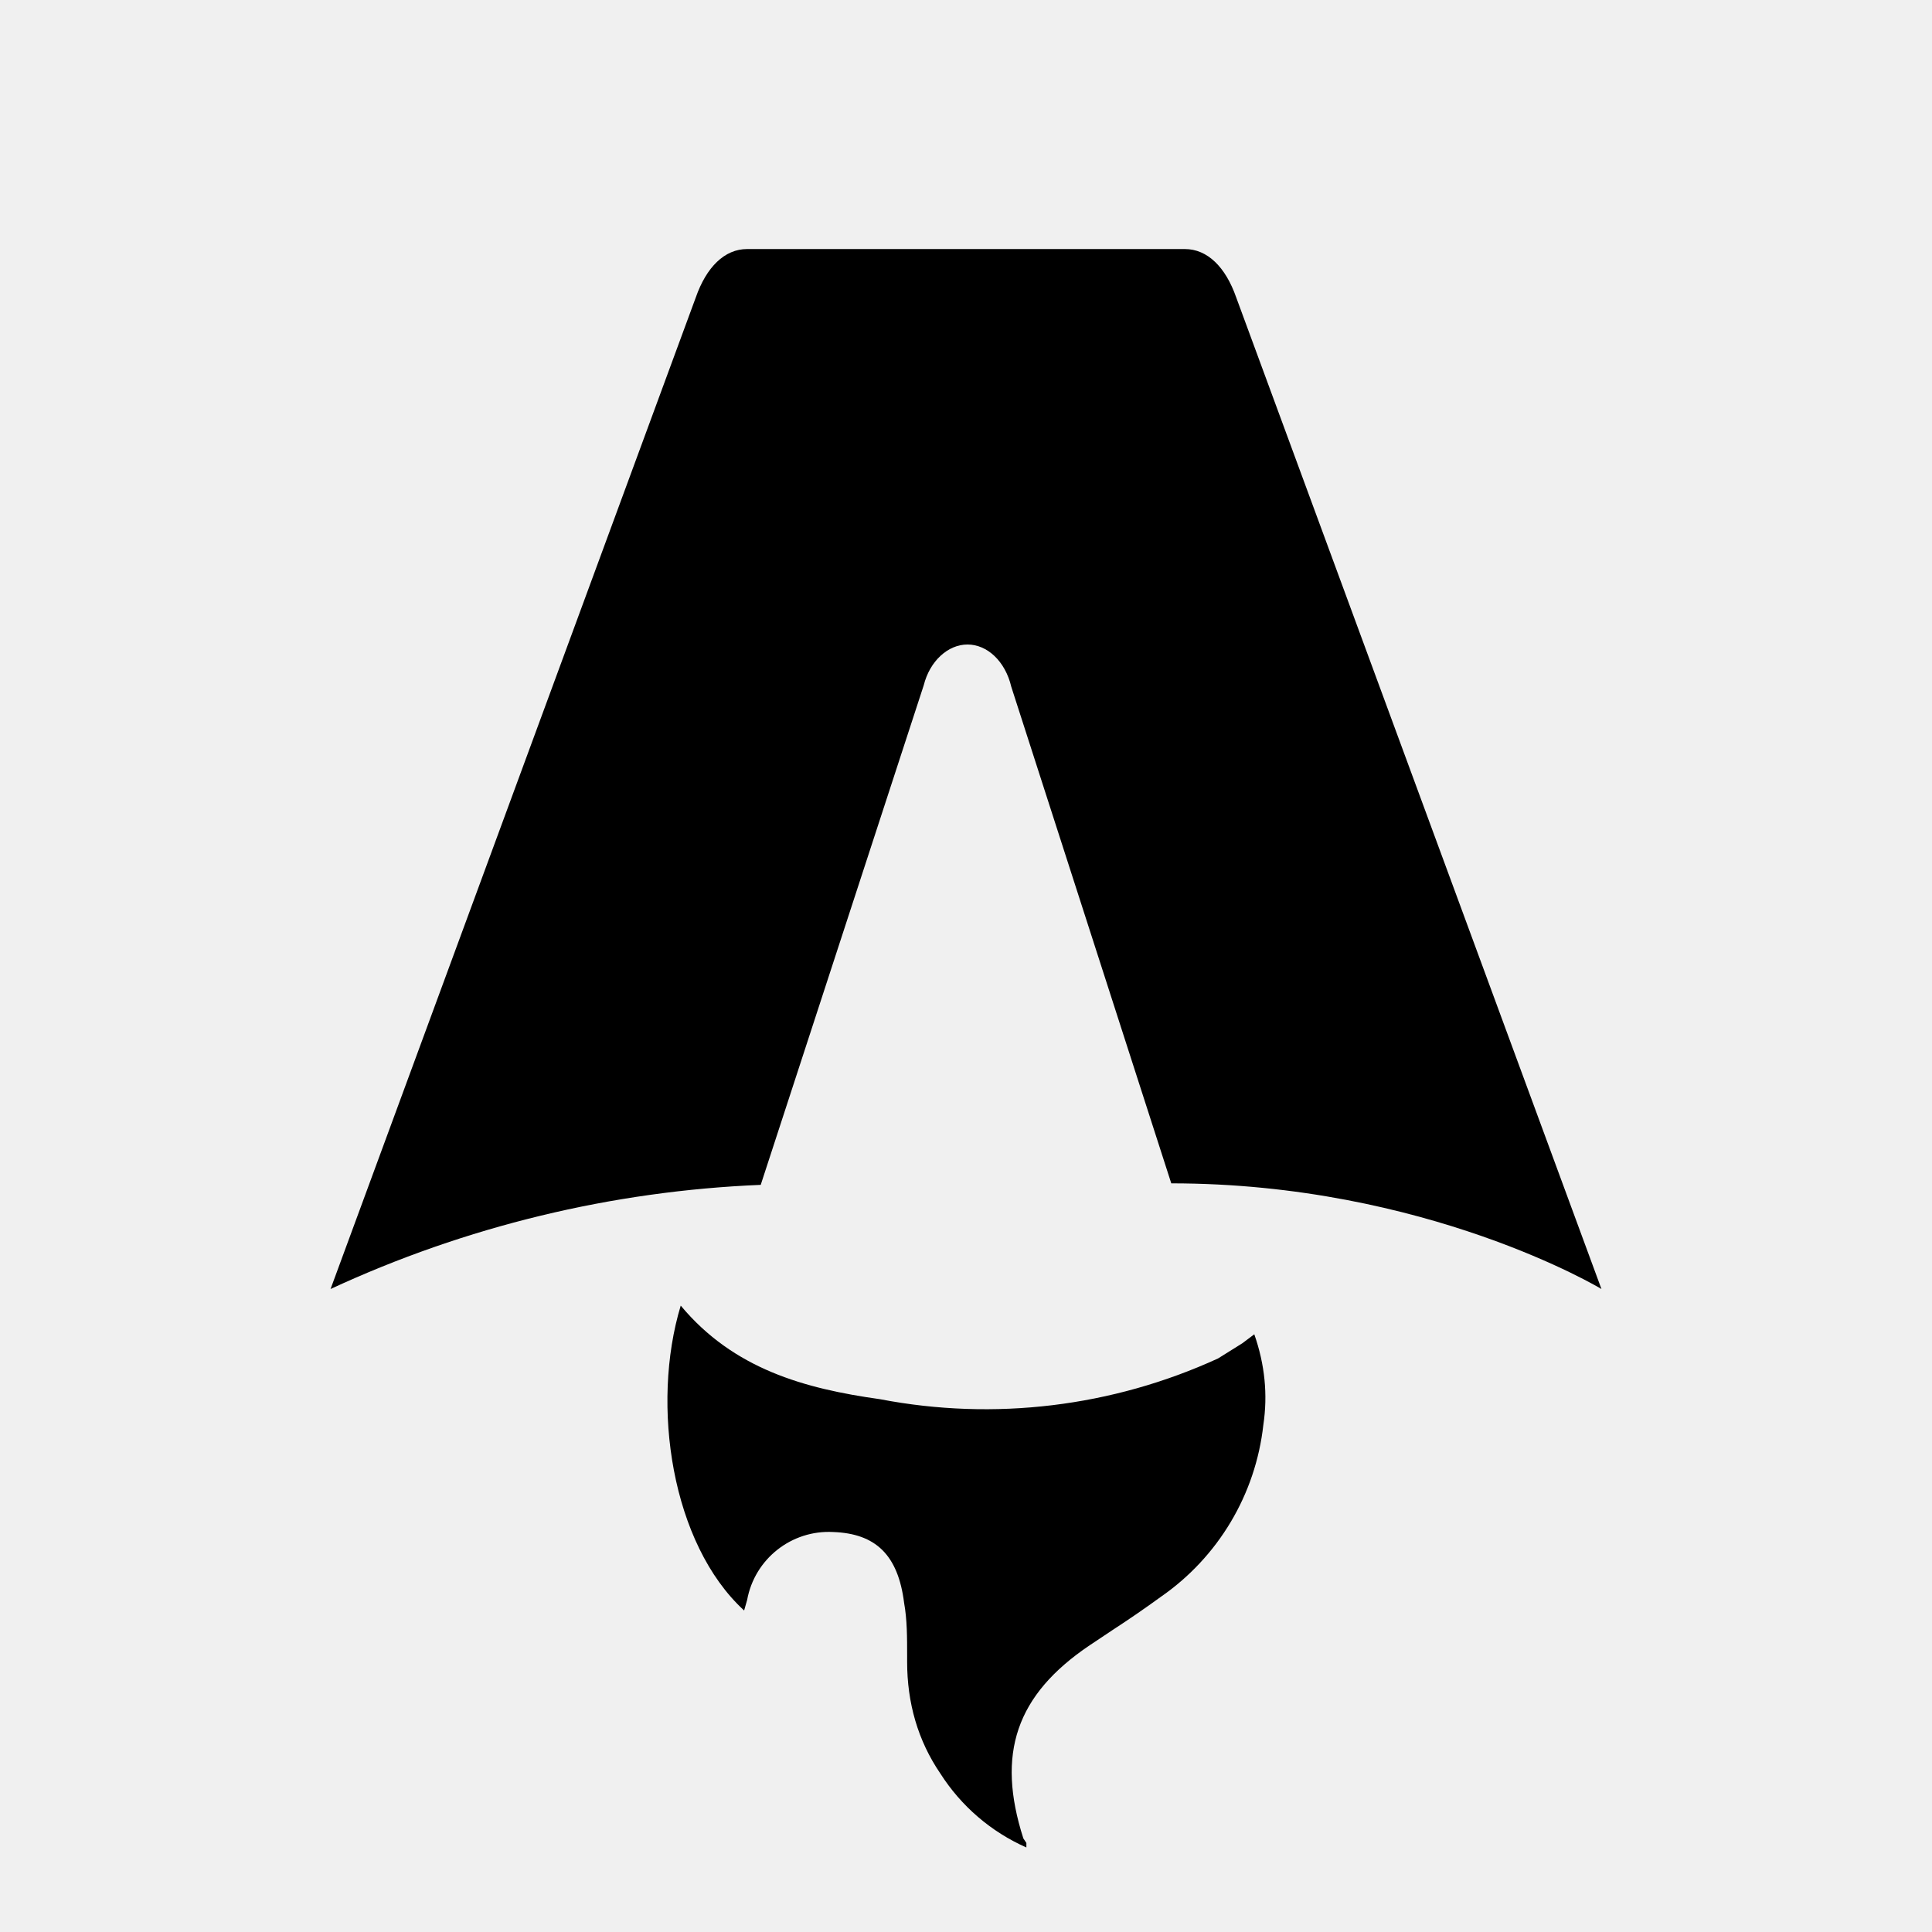
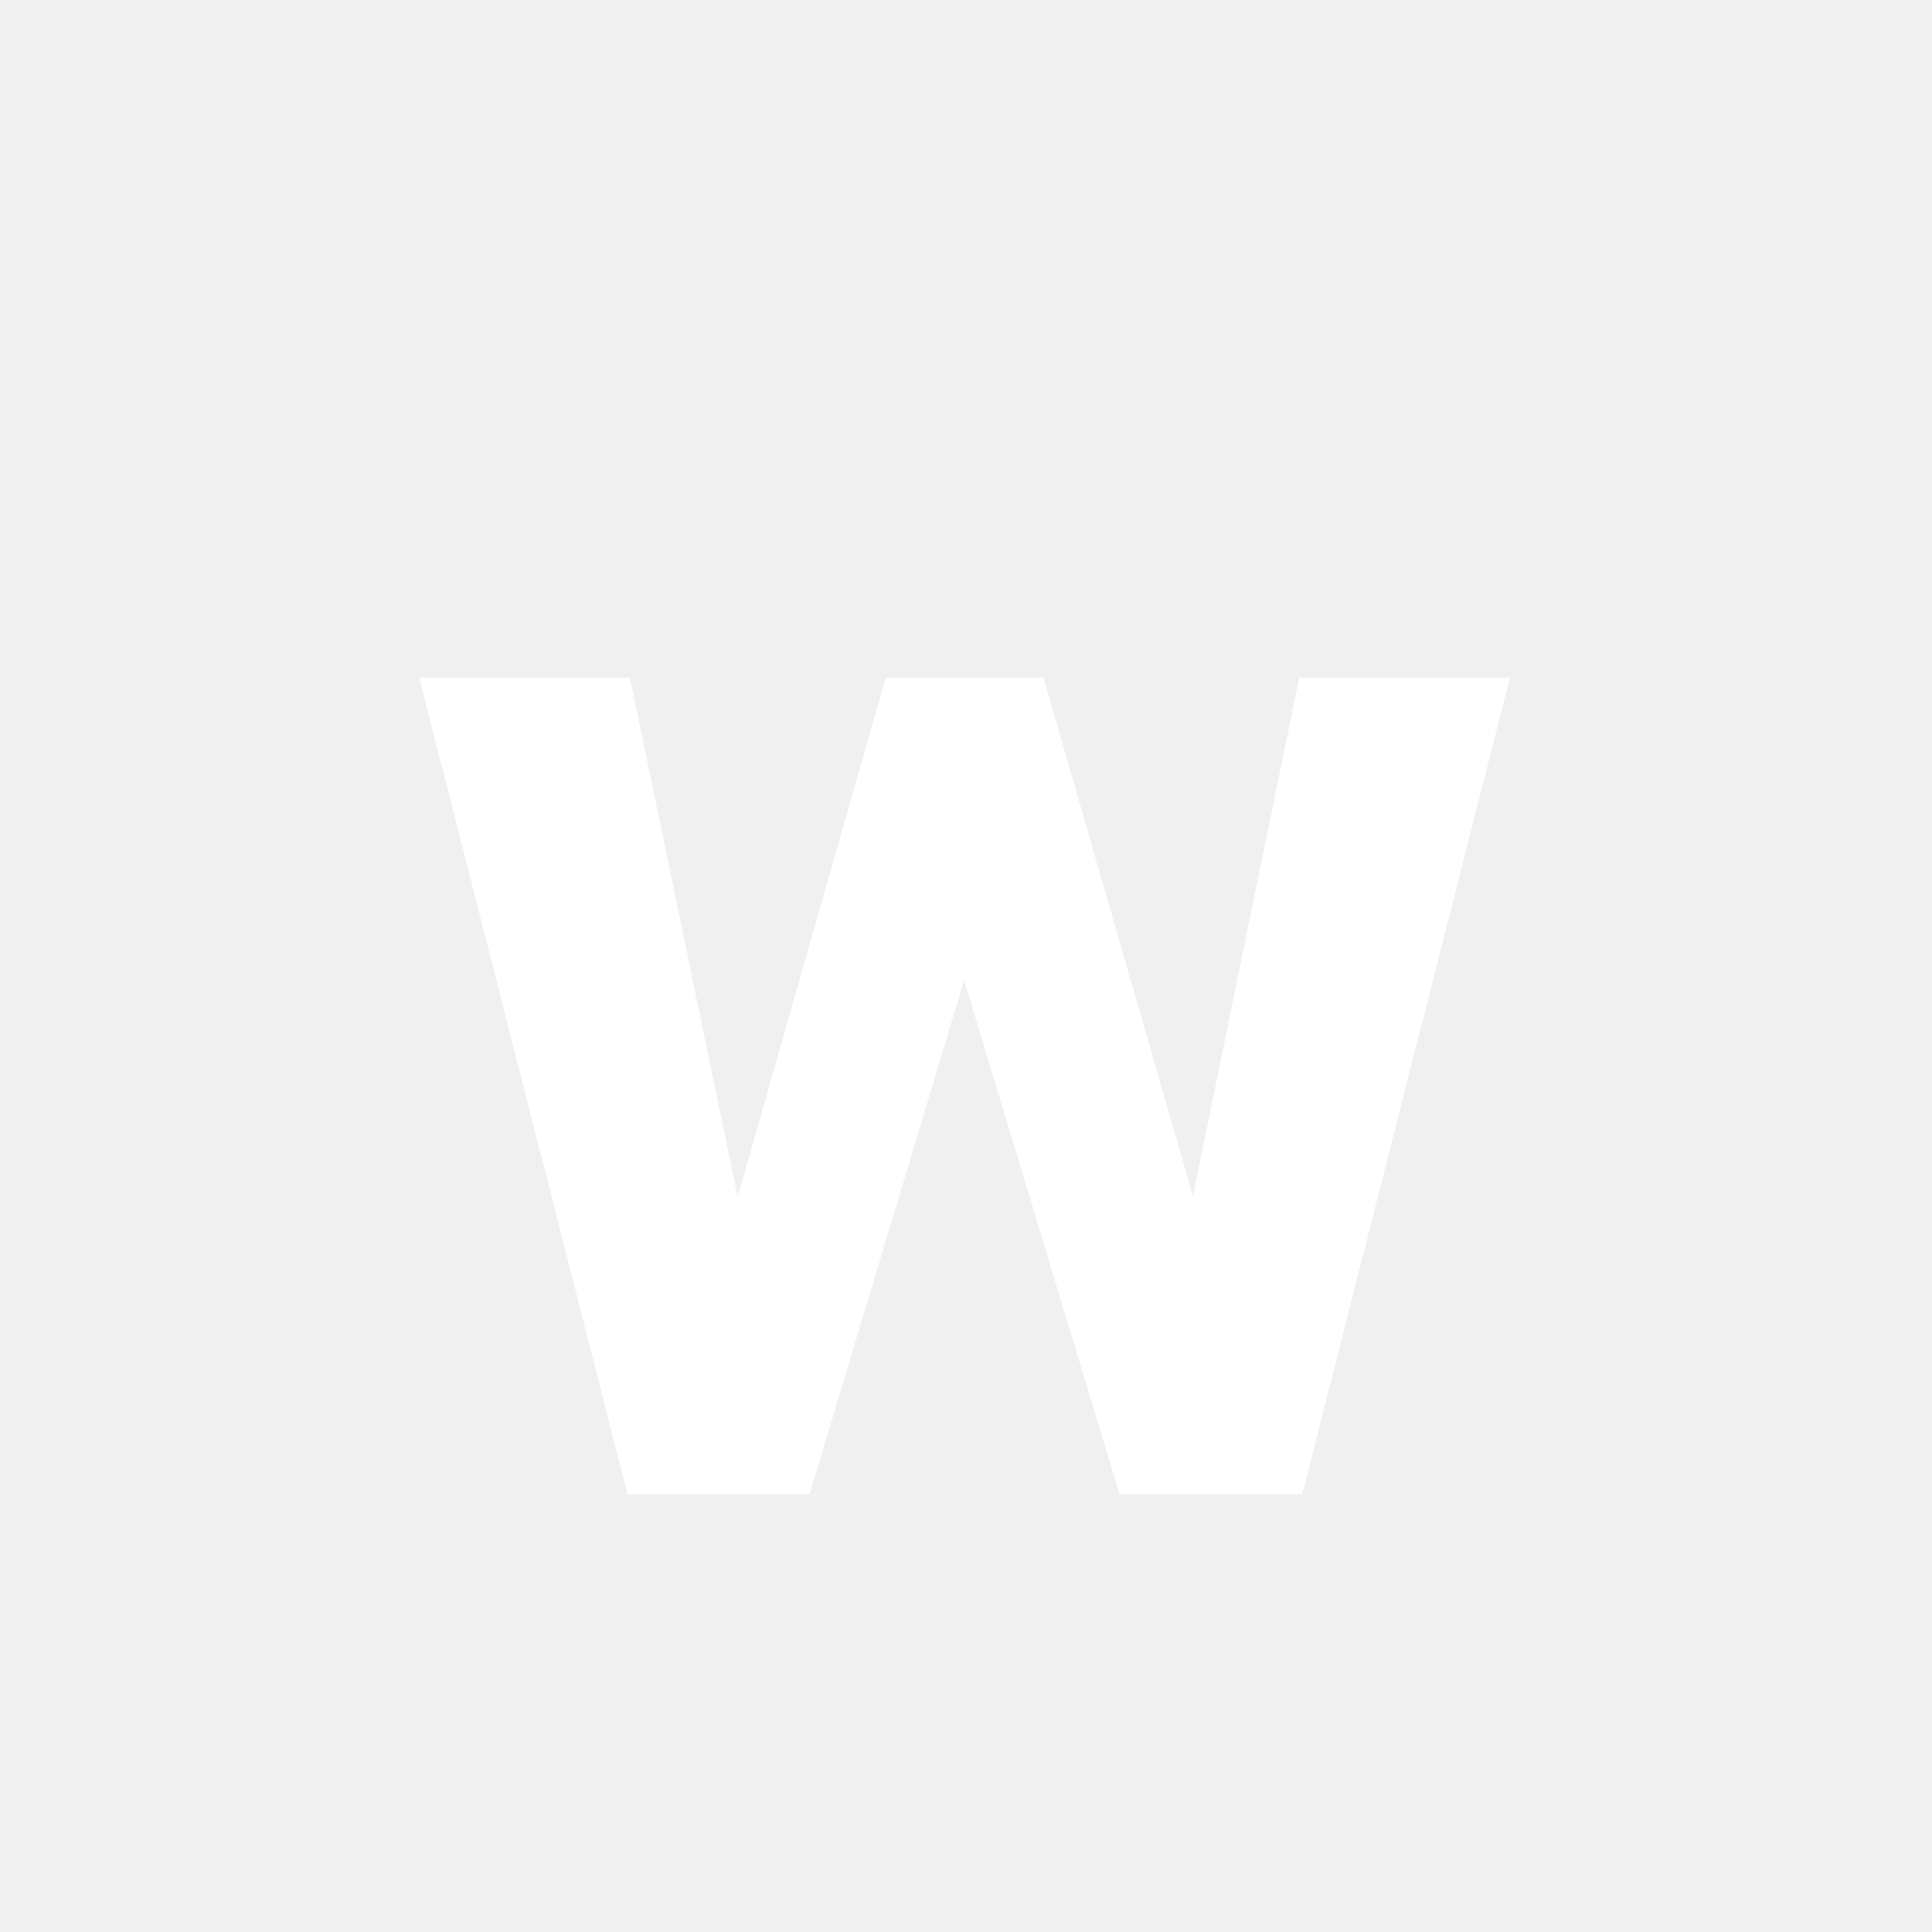
- <svg xmlns="http://www.w3.org/2000/svg" fill="none" viewBox="0 0 128 128">
-   <path d="M50.4 78.5a75.1 75.1 0 0 0-28.5 6.9l24.2-65.7c.7-2 1.9-3.2 3.4-3.2h29c1.5 0 2.7 1.2 3.4 3.2l24.2 65.7s-11.6-7-28.5-7L67 45.5c-.4-1.7-1.6-2.8-2.9-2.8-1.3 0-2.5 1.1-2.9 2.7L50.4 78.5Zm-1.1 28.2Zm-4.2-20.2c-2 6.6-.6 15.8 4.2 20.2a17.5 17.5 0 0 1 .2-.7 5.5 5.5 0 0 1 5.7-4.5c2.8.1 4.3 1.5 4.7 4.7.2 1.1.2 2.3.2 3.5v.4c0 2.7.7 5.2 2.2 7.4a13 13 0 0 0 5.7 4.9v-.3l-.2-.3c-1.8-5.6-.5-9.5 4.4-12.8l1.5-1a73 73 0 0 0 3.2-2.2 16 16 0 0 0 6.8-11.4c.3-2 .1-4-.6-6l-.8.6-1.6 1a37 37 0 0 1-22.4 2.7c-5-.7-9.7-2-13.2-6.2Z" />
+ <svg xmlns="http://www.w3.org/2000/svg" viewBox="0 0 100 100">
  <style>
-         path { fill: #000; }
-         @media (prefers-color-scheme: dark) {
-             path { fill: #FFF; }
-         }
-     </style>
+     text {
+       font-family: system-ui, -apple-system, BlinkMacSystemFont, 'Segoe UI', Roboto, Oxygen, Ubuntu, Cantarell, 'Open Sans', 'Helvetica Neue', sans-serif;
+       font-weight: 700;
+       font-size: 80px;
+     }
+   </style>
+   <text x="50" y="50" fill="white" text-anchor="middle" dominant-baseline="central">w</text>
</svg>
